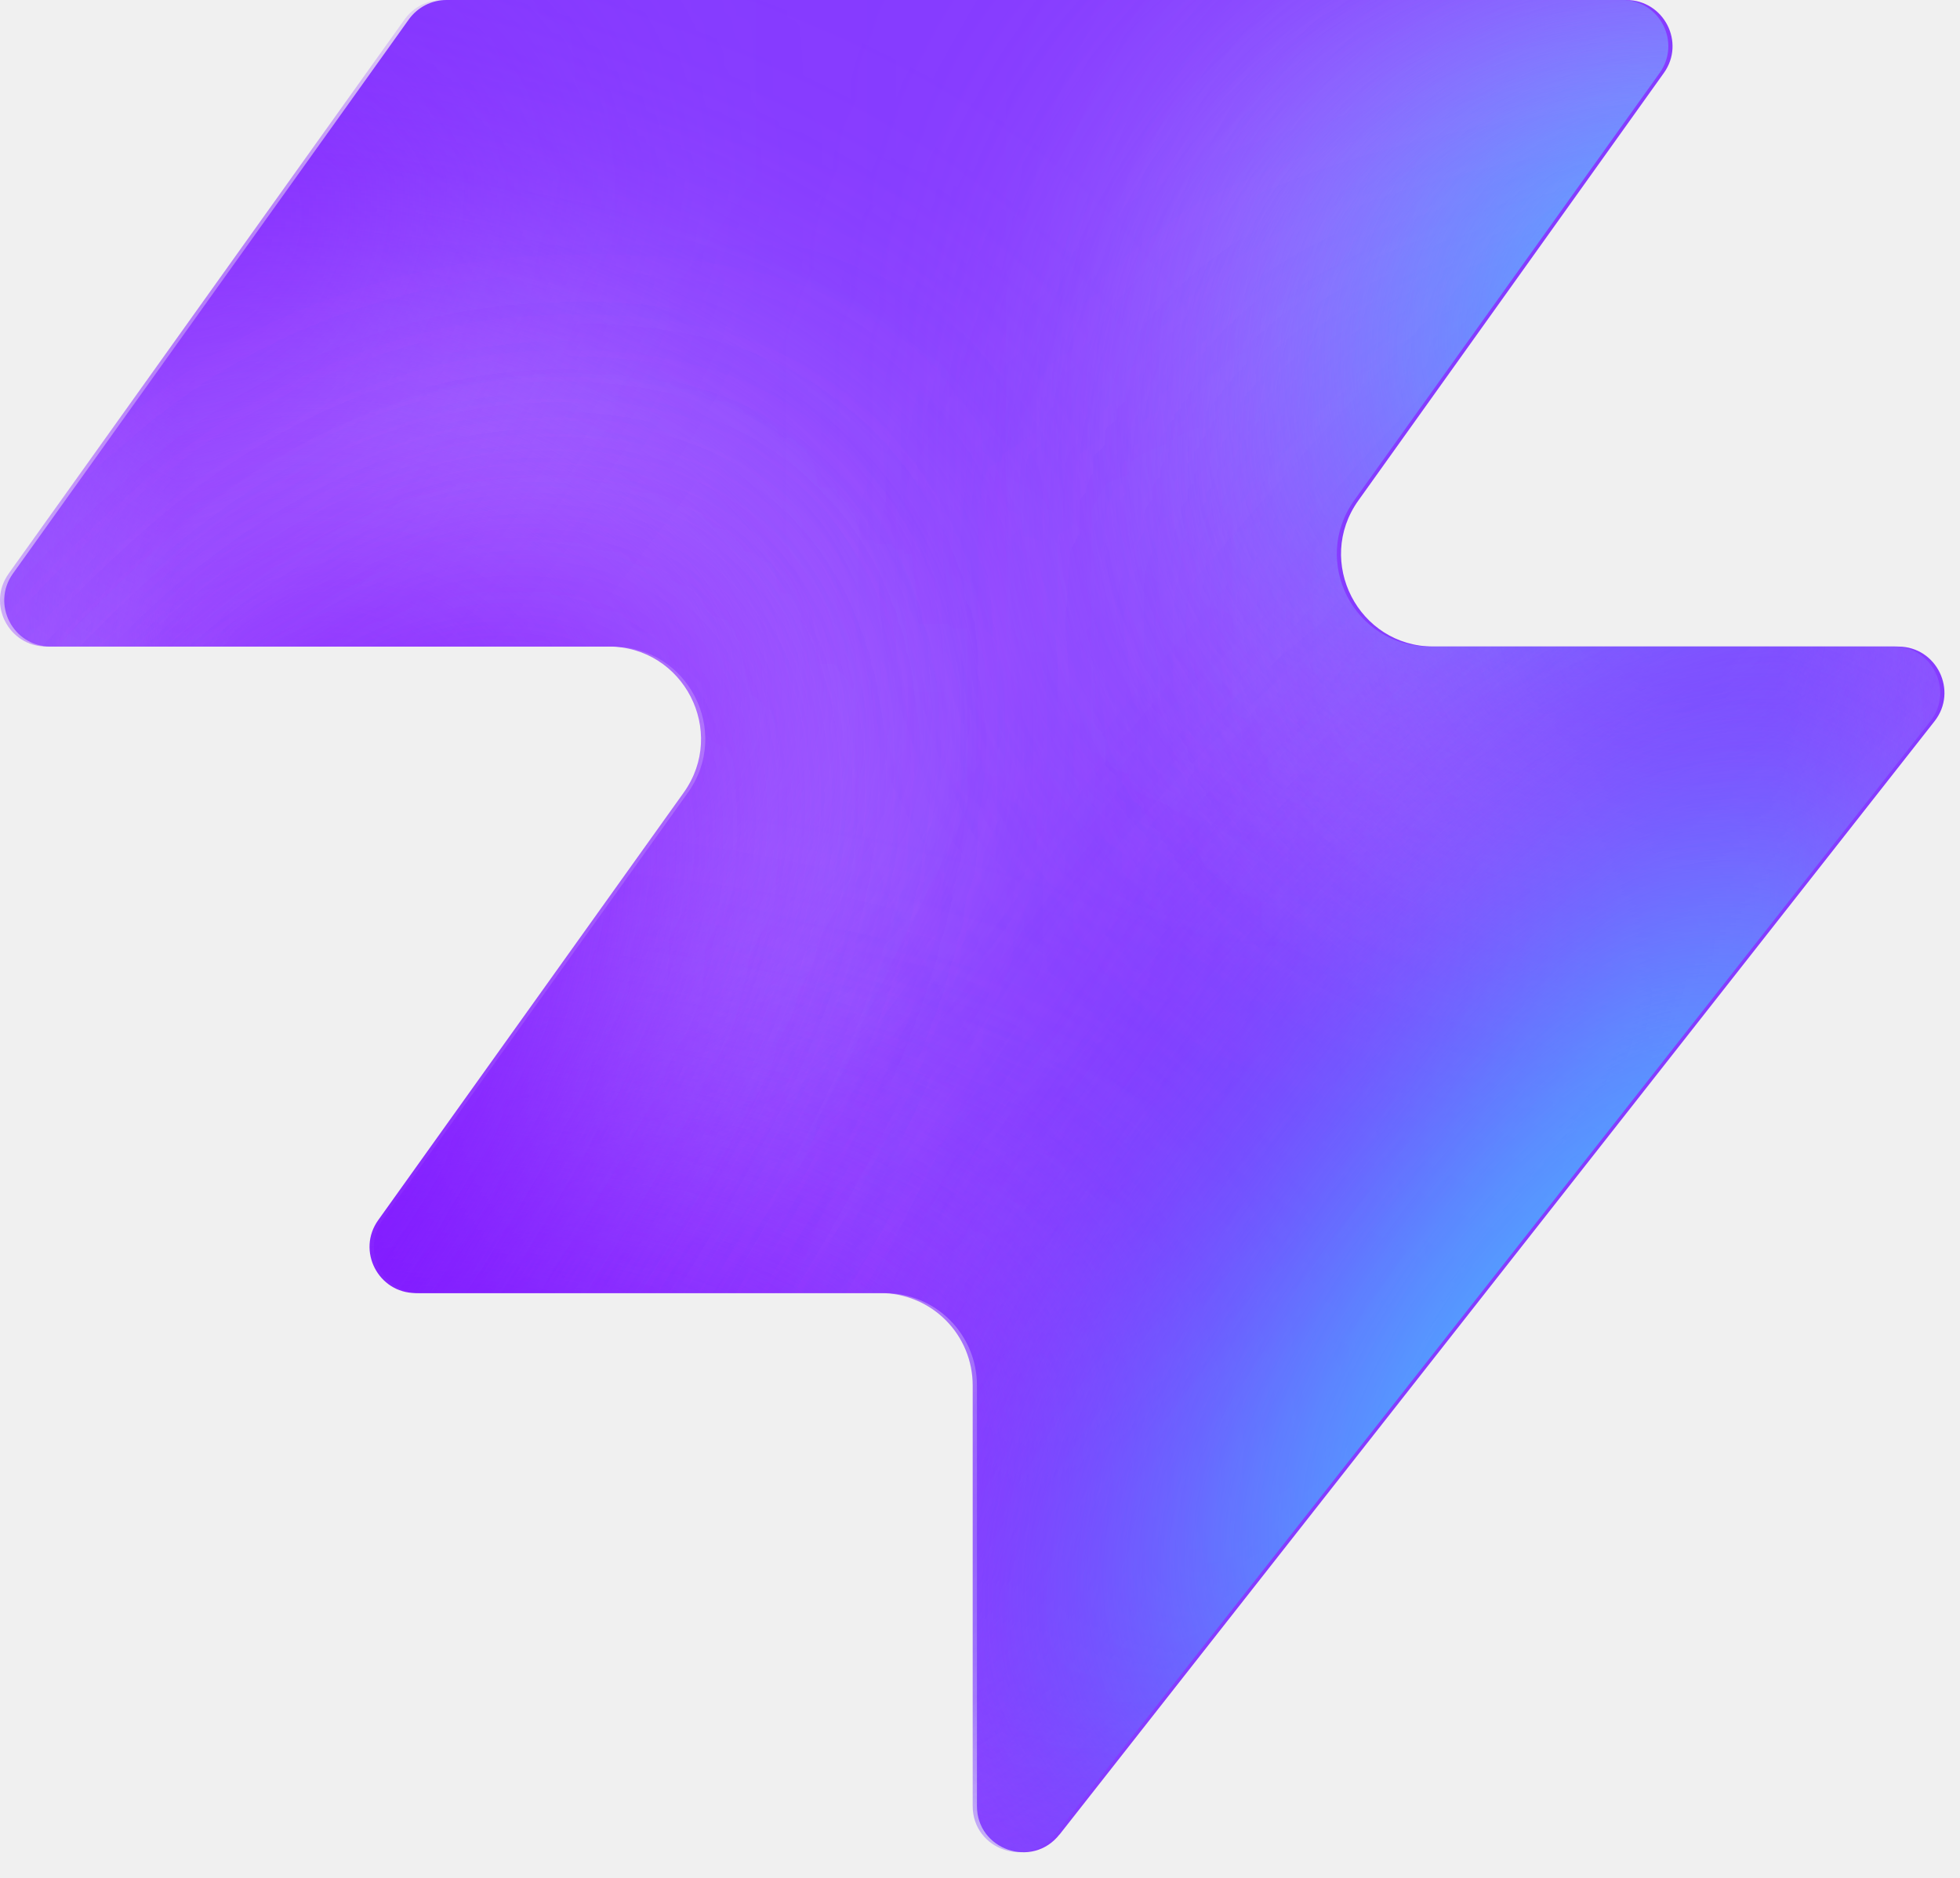
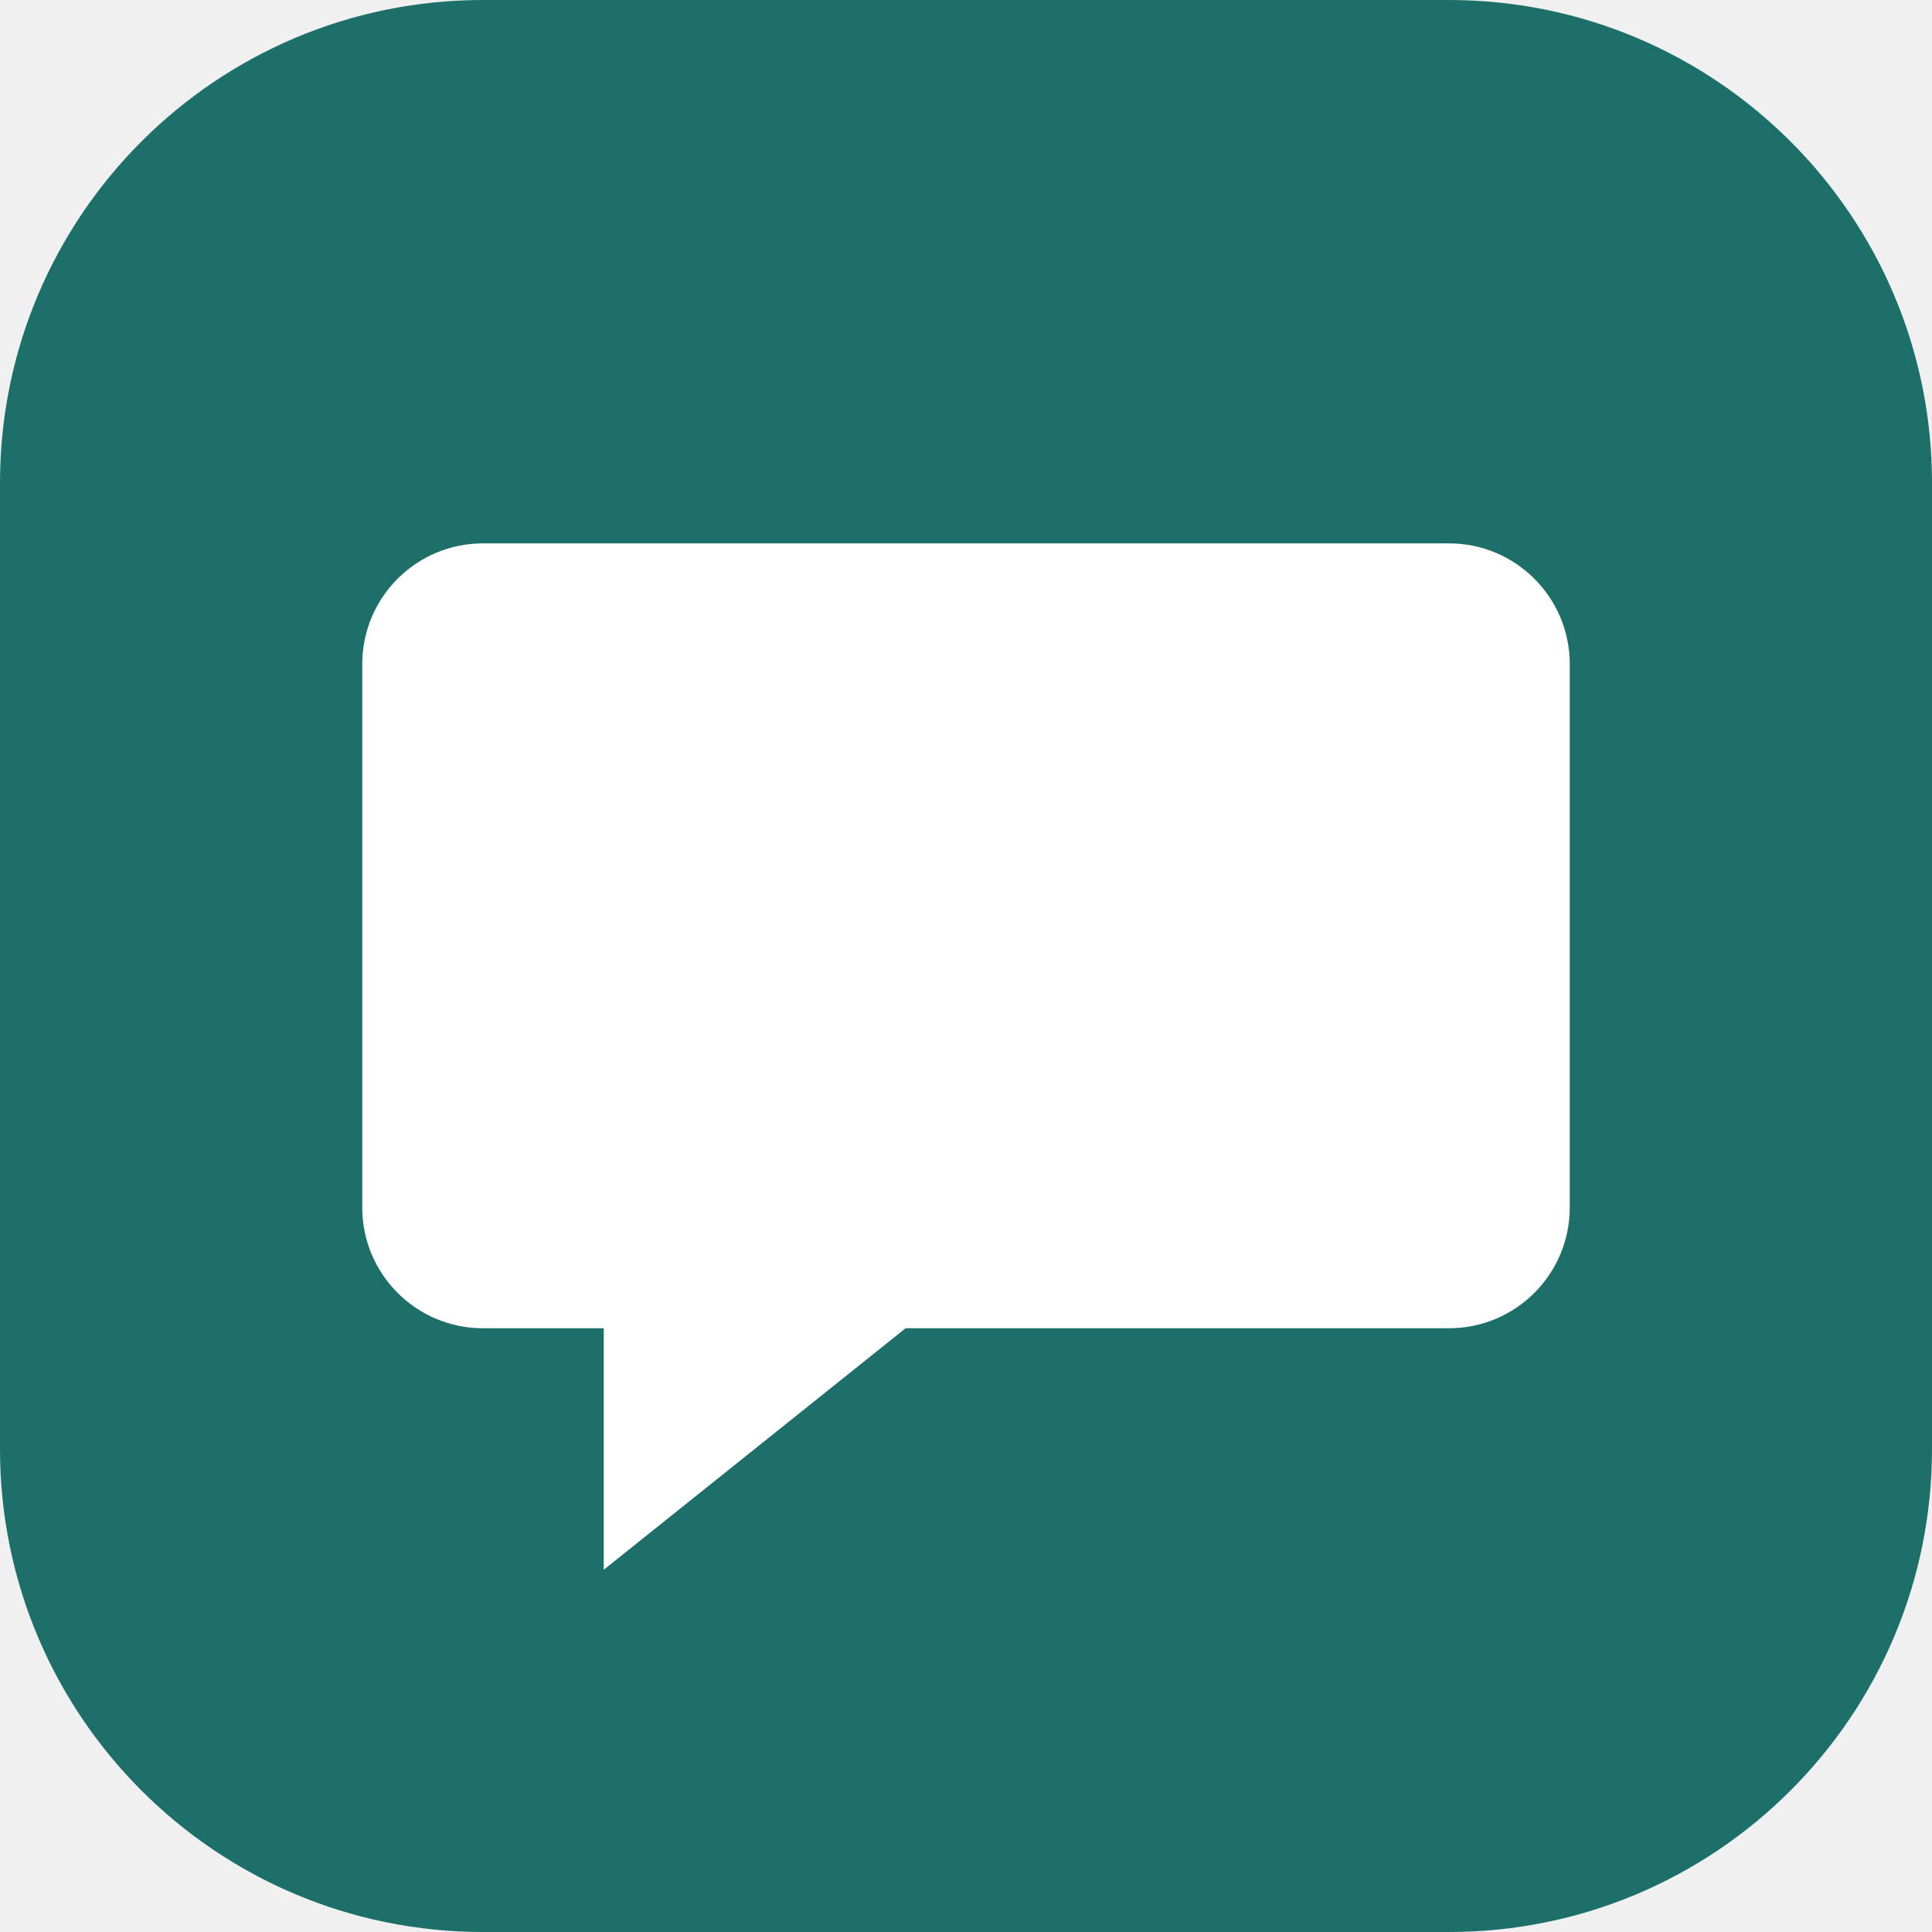
- <svg xmlns="http://www.w3.org/2000/svg" width="48" height="46" fill="none" viewBox="0 0 48 46">
-   <path fill="#863bff" d="M25.946 44.938c-.664.845-2.021.375-2.021-.698V33.937a2.26 2.26 0 0 0-2.262-2.262H10.287c-.92 0-1.456-1.04-.92-1.788l7.48-10.471c1.07-1.497 0-3.578-1.842-3.578H1.237c-.92 0-1.456-1.04-.92-1.788L10.013.474c.214-.297.556-.474.92-.474h28.894c.92 0 1.456 1.04.92 1.788l-7.48 10.471c-1.07 1.498 0 3.579 1.842 3.579h11.377c.943 0 1.473 1.088.89 1.83L25.947 44.94z" style="fill:#863bff;fill:color(display-p3 .525 .23 1);fill-opacity:1" />
-   <mask id="a" width="48" height="46" x="0" y="0" maskUnits="userSpaceOnUse" style="mask-type:alpha">
-     <path fill="#000" d="M25.842 44.938c-.664.844-2.021.375-2.021-.698V33.937a2.26 2.26 0 0 0-2.262-2.262H10.183c-.92 0-1.456-1.04-.92-1.788l7.48-10.471c1.07-1.498 0-3.579-1.842-3.579H1.133c-.92 0-1.456-1.04-.92-1.787L9.91.473c.214-.297.556-.474.92-.474h28.894c.92 0 1.456 1.04.92 1.788l-7.48 10.471c-1.07 1.498 0 3.578 1.842 3.578h11.377c.943 0 1.473 1.088.89 1.832L25.843 44.94z" style="fill:#000;fill-opacity:1" />
-   </mask>
-   <g mask="url(#a)">
-     <g filter="url(#b)">
-       <ellipse cx="5.508" cy="14.704" fill="#ede6ff" rx="5.508" ry="14.704" style="fill:#ede6ff;fill:color(display-p3 .927 .903 1);fill-opacity:1" transform="matrix(.00324 1 1 -.00324 -4.47 31.516)" />
-     </g>
-     <g filter="url(#c)">
-       <ellipse cx="10.399" cy="29.851" fill="#ede6ff" rx="10.399" ry="29.851" style="fill:#ede6ff;fill:color(display-p3 .927 .903 1);fill-opacity:1" transform="matrix(.00324 1 1 -.00324 -39.328 7.883)" />
-     </g>
-     <g filter="url(#d)">
-       <ellipse cx="5.508" cy="30.487" fill="#7e14ff" rx="5.508" ry="30.487" style="fill:#7e14ff;fill:color(display-p3 .492 .077 1);fill-opacity:1" transform="rotate(89.814 -25.913 -14.639)scale(1 -1)" />
-     </g>
-     <g filter="url(#e)">
-       <ellipse cx="5.508" cy="30.599" fill="#7e14ff" rx="5.508" ry="30.599" style="fill:#7e14ff;fill:color(display-p3 .492 .077 1);fill-opacity:1" transform="rotate(89.814 -32.644 -3.334)scale(1 -1)" />
-     </g>
-     <g filter="url(#f)">
-       <ellipse cx="5.508" cy="30.599" fill="#7e14ff" rx="5.508" ry="30.599" style="fill:#7e14ff;fill:color(display-p3 .492 .077 1);fill-opacity:1" transform="matrix(.00324 1 1 -.00324 -34.34 30.47)" />
-     </g>
-     <g filter="url(#g)">
-       <ellipse cx="14.072" cy="22.078" fill="#ede6ff" rx="14.072" ry="22.078" style="fill:#ede6ff;fill:color(display-p3 .927 .903 1);fill-opacity:1" transform="rotate(93.35 24.506 48.493)scale(-1 1)" />
-     </g>
-     <g filter="url(#h)">
-       <ellipse cx="3.47" cy="21.501" fill="#7e14ff" rx="3.47" ry="21.501" style="fill:#7e14ff;fill:color(display-p3 .492 .077 1);fill-opacity:1" transform="rotate(89.009 28.708 47.59)scale(-1 1)" />
-     </g>
-     <g filter="url(#i)">
-       <ellipse cx="3.47" cy="21.501" fill="#7e14ff" rx="3.47" ry="21.501" style="fill:#7e14ff;fill:color(display-p3 .492 .077 1);fill-opacity:1" transform="rotate(89.009 28.708 47.59)scale(-1 1)" />
-     </g>
-     <g filter="url(#j)">
-       <ellipse cx=".387" cy="8.972" fill="#7e14ff" rx="4.407" ry="29.108" style="fill:#7e14ff;fill:color(display-p3 .492 .077 1);fill-opacity:1" transform="rotate(39.51 .387 8.972)" />
-     </g>
-     <g filter="url(#k)">
-       <ellipse cx="47.523" cy="-6.092" fill="#7e14ff" rx="4.407" ry="29.108" style="fill:#7e14ff;fill:color(display-p3 .492 .077 1);fill-opacity:1" transform="rotate(37.892 47.523 -6.092)" />
-     </g>
-     <g filter="url(#l)">
-       <ellipse cx="41.412" cy="6.333" fill="#47bfff" rx="5.971" ry="9.665" style="fill:#47bfff;fill:color(display-p3 .28 .748 1);fill-opacity:1" transform="rotate(37.892 41.412 6.333)" />
-     </g>
-     <g filter="url(#m)">
-       <ellipse cx="-1.879" cy="38.332" fill="#7e14ff" rx="4.407" ry="29.108" style="fill:#7e14ff;fill:color(display-p3 .492 .077 1);fill-opacity:1" transform="rotate(37.892 -1.88 38.332)" />
-     </g>
-     <g filter="url(#n)">
-       <ellipse cx="-1.879" cy="38.332" fill="#7e14ff" rx="4.407" ry="29.108" style="fill:#7e14ff;fill:color(display-p3 .492 .077 1);fill-opacity:1" transform="rotate(37.892 -1.88 38.332)" />
-     </g>
-     <g filter="url(#o)">
-       <ellipse cx="35.651" cy="29.907" fill="#7e14ff" rx="4.407" ry="29.108" style="fill:#7e14ff;fill:color(display-p3 .492 .077 1);fill-opacity:1" transform="rotate(37.892 35.651 29.907)" />
-     </g>
-     <g filter="url(#p)">
-       <ellipse cx="38.418" cy="32.4" fill="#47bfff" rx="5.971" ry="15.297" style="fill:#47bfff;fill:color(display-p3 .28 .748 1);fill-opacity:1" transform="rotate(37.892 38.418 32.4)" />
-     </g>
-   </g>
-   <defs>
-     <filter id="b" width="60.045" height="41.654" x="-19.77" y="16.149" color-interpolation-filters="sRGB" filterUnits="userSpaceOnUse">
-       <feFlood flood-opacity="0" result="BackgroundImageFix" />
-       <feBlend in="SourceGraphic" in2="BackgroundImageFix" result="shape" />
-       <feGaussianBlur result="effect1_foregroundBlur_2002_17158" stdDeviation="7.659" />
-     </filter>
-     <filter id="c" width="90.34" height="51.437" x="-54.613" y="-7.533" color-interpolation-filters="sRGB" filterUnits="userSpaceOnUse">
-       <feFlood flood-opacity="0" result="BackgroundImageFix" />
-       <feBlend in="SourceGraphic" in2="BackgroundImageFix" result="shape" />
-       <feGaussianBlur result="effect1_foregroundBlur_2002_17158" stdDeviation="7.659" />
-     </filter>
-     <filter id="d" width="79.355" height="29.4" x="-49.64" y="2.03" color-interpolation-filters="sRGB" filterUnits="userSpaceOnUse">
-       <feFlood flood-opacity="0" result="BackgroundImageFix" />
-       <feBlend in="SourceGraphic" in2="BackgroundImageFix" result="shape" />
-       <feGaussianBlur result="effect1_foregroundBlur_2002_17158" stdDeviation="4.596" />
-     </filter>
-     <filter id="e" width="79.579" height="29.4" x="-45.045" y="20.029" color-interpolation-filters="sRGB" filterUnits="userSpaceOnUse">
-       <feFlood flood-opacity="0" result="BackgroundImageFix" />
-       <feBlend in="SourceGraphic" in2="BackgroundImageFix" result="shape" />
-       <feGaussianBlur result="effect1_foregroundBlur_2002_17158" stdDeviation="4.596" />
-     </filter>
-     <filter id="f" width="79.579" height="29.4" x="-43.513" y="21.178" color-interpolation-filters="sRGB" filterUnits="userSpaceOnUse">
-       <feFlood flood-opacity="0" result="BackgroundImageFix" />
-       <feBlend in="SourceGraphic" in2="BackgroundImageFix" result="shape" />
-       <feGaussianBlur result="effect1_foregroundBlur_2002_17158" stdDeviation="4.596" />
-     </filter>
-     <filter id="g" width="74.749" height="58.852" x="15.756" y="-17.901" color-interpolation-filters="sRGB" filterUnits="userSpaceOnUse">
-       <feFlood flood-opacity="0" result="BackgroundImageFix" />
-       <feBlend in="SourceGraphic" in2="BackgroundImageFix" result="shape" />
-       <feGaussianBlur result="effect1_foregroundBlur_2002_17158" stdDeviation="7.659" />
-     </filter>
-     <filter id="h" width="61.377" height="25.362" x="23.548" y="2.284" color-interpolation-filters="sRGB" filterUnits="userSpaceOnUse">
-       <feFlood flood-opacity="0" result="BackgroundImageFix" />
-       <feBlend in="SourceGraphic" in2="BackgroundImageFix" result="shape" />
-       <feGaussianBlur result="effect1_foregroundBlur_2002_17158" stdDeviation="4.596" />
-     </filter>
-     <filter id="i" width="61.377" height="25.362" x="23.548" y="2.284" color-interpolation-filters="sRGB" filterUnits="userSpaceOnUse">
-       <feFlood flood-opacity="0" result="BackgroundImageFix" />
-       <feBlend in="SourceGraphic" in2="BackgroundImageFix" result="shape" />
-       <feGaussianBlur result="effect1_foregroundBlur_2002_17158" stdDeviation="4.596" />
-     </filter>
-     <filter id="j" width="56.045" height="63.649" x="-27.636" y="-22.853" color-interpolation-filters="sRGB" filterUnits="userSpaceOnUse">
-       <feFlood flood-opacity="0" result="BackgroundImageFix" />
-       <feBlend in="SourceGraphic" in2="BackgroundImageFix" result="shape" />
-       <feGaussianBlur result="effect1_foregroundBlur_2002_17158" stdDeviation="4.596" />
-     </filter>
-     <filter id="k" width="54.814" height="64.646" x="20.116" y="-38.415" color-interpolation-filters="sRGB" filterUnits="userSpaceOnUse">
-       <feFlood flood-opacity="0" result="BackgroundImageFix" />
-       <feBlend in="SourceGraphic" in2="BackgroundImageFix" result="shape" />
-       <feGaussianBlur result="effect1_foregroundBlur_2002_17158" stdDeviation="4.596" />
-     </filter>
-     <filter id="l" width="33.541" height="35.313" x="24.641" y="-11.323" color-interpolation-filters="sRGB" filterUnits="userSpaceOnUse">
-       <feFlood flood-opacity="0" result="BackgroundImageFix" />
-       <feBlend in="SourceGraphic" in2="BackgroundImageFix" result="shape" />
-       <feGaussianBlur result="effect1_foregroundBlur_2002_17158" stdDeviation="4.596" />
-     </filter>
-     <filter id="m" width="54.814" height="64.646" x="-29.286" y="6.009" color-interpolation-filters="sRGB" filterUnits="userSpaceOnUse">
-       <feFlood flood-opacity="0" result="BackgroundImageFix" />
-       <feBlend in="SourceGraphic" in2="BackgroundImageFix" result="shape" />
-       <feGaussianBlur result="effect1_foregroundBlur_2002_17158" stdDeviation="4.596" />
-     </filter>
-     <filter id="n" width="54.814" height="64.646" x="-29.286" y="6.009" color-interpolation-filters="sRGB" filterUnits="userSpaceOnUse">
-       <feFlood flood-opacity="0" result="BackgroundImageFix" />
-       <feBlend in="SourceGraphic" in2="BackgroundImageFix" result="shape" />
-       <feGaussianBlur result="effect1_foregroundBlur_2002_17158" stdDeviation="4.596" />
-     </filter>
-     <filter id="o" width="54.814" height="64.646" x="8.244" y="-2.416" color-interpolation-filters="sRGB" filterUnits="userSpaceOnUse">
-       <feFlood flood-opacity="0" result="BackgroundImageFix" />
-       <feBlend in="SourceGraphic" in2="BackgroundImageFix" result="shape" />
-       <feGaussianBlur result="effect1_foregroundBlur_2002_17158" stdDeviation="4.596" />
-     </filter>
-     <filter id="p" width="39.409" height="43.623" x="18.713" y="10.588" color-interpolation-filters="sRGB" filterUnits="userSpaceOnUse">
-       <feFlood flood-opacity="0" result="BackgroundImageFix" />
-       <feBlend in="SourceGraphic" in2="BackgroundImageFix" result="shape" />
-       <feGaussianBlur result="effect1_foregroundBlur_2002_17158" stdDeviation="4.596" />
-     </filter>
-   </defs>
+ <svg xmlns="http://www.w3.org/2000/svg" viewBox="0 0 32 32">
+   <rect width="32" height="32" rx="8" fill="#1d6f6a" />
+   <path d="M8 9h16a2 2 0 0 1 2 2v9a2 2 0 0 1-2 2h-9l-5 4v-4H8a2 2 0 0 1-2-2v-9a2 2 0 0 1 2-2z" fill="#fff" />
</svg>
